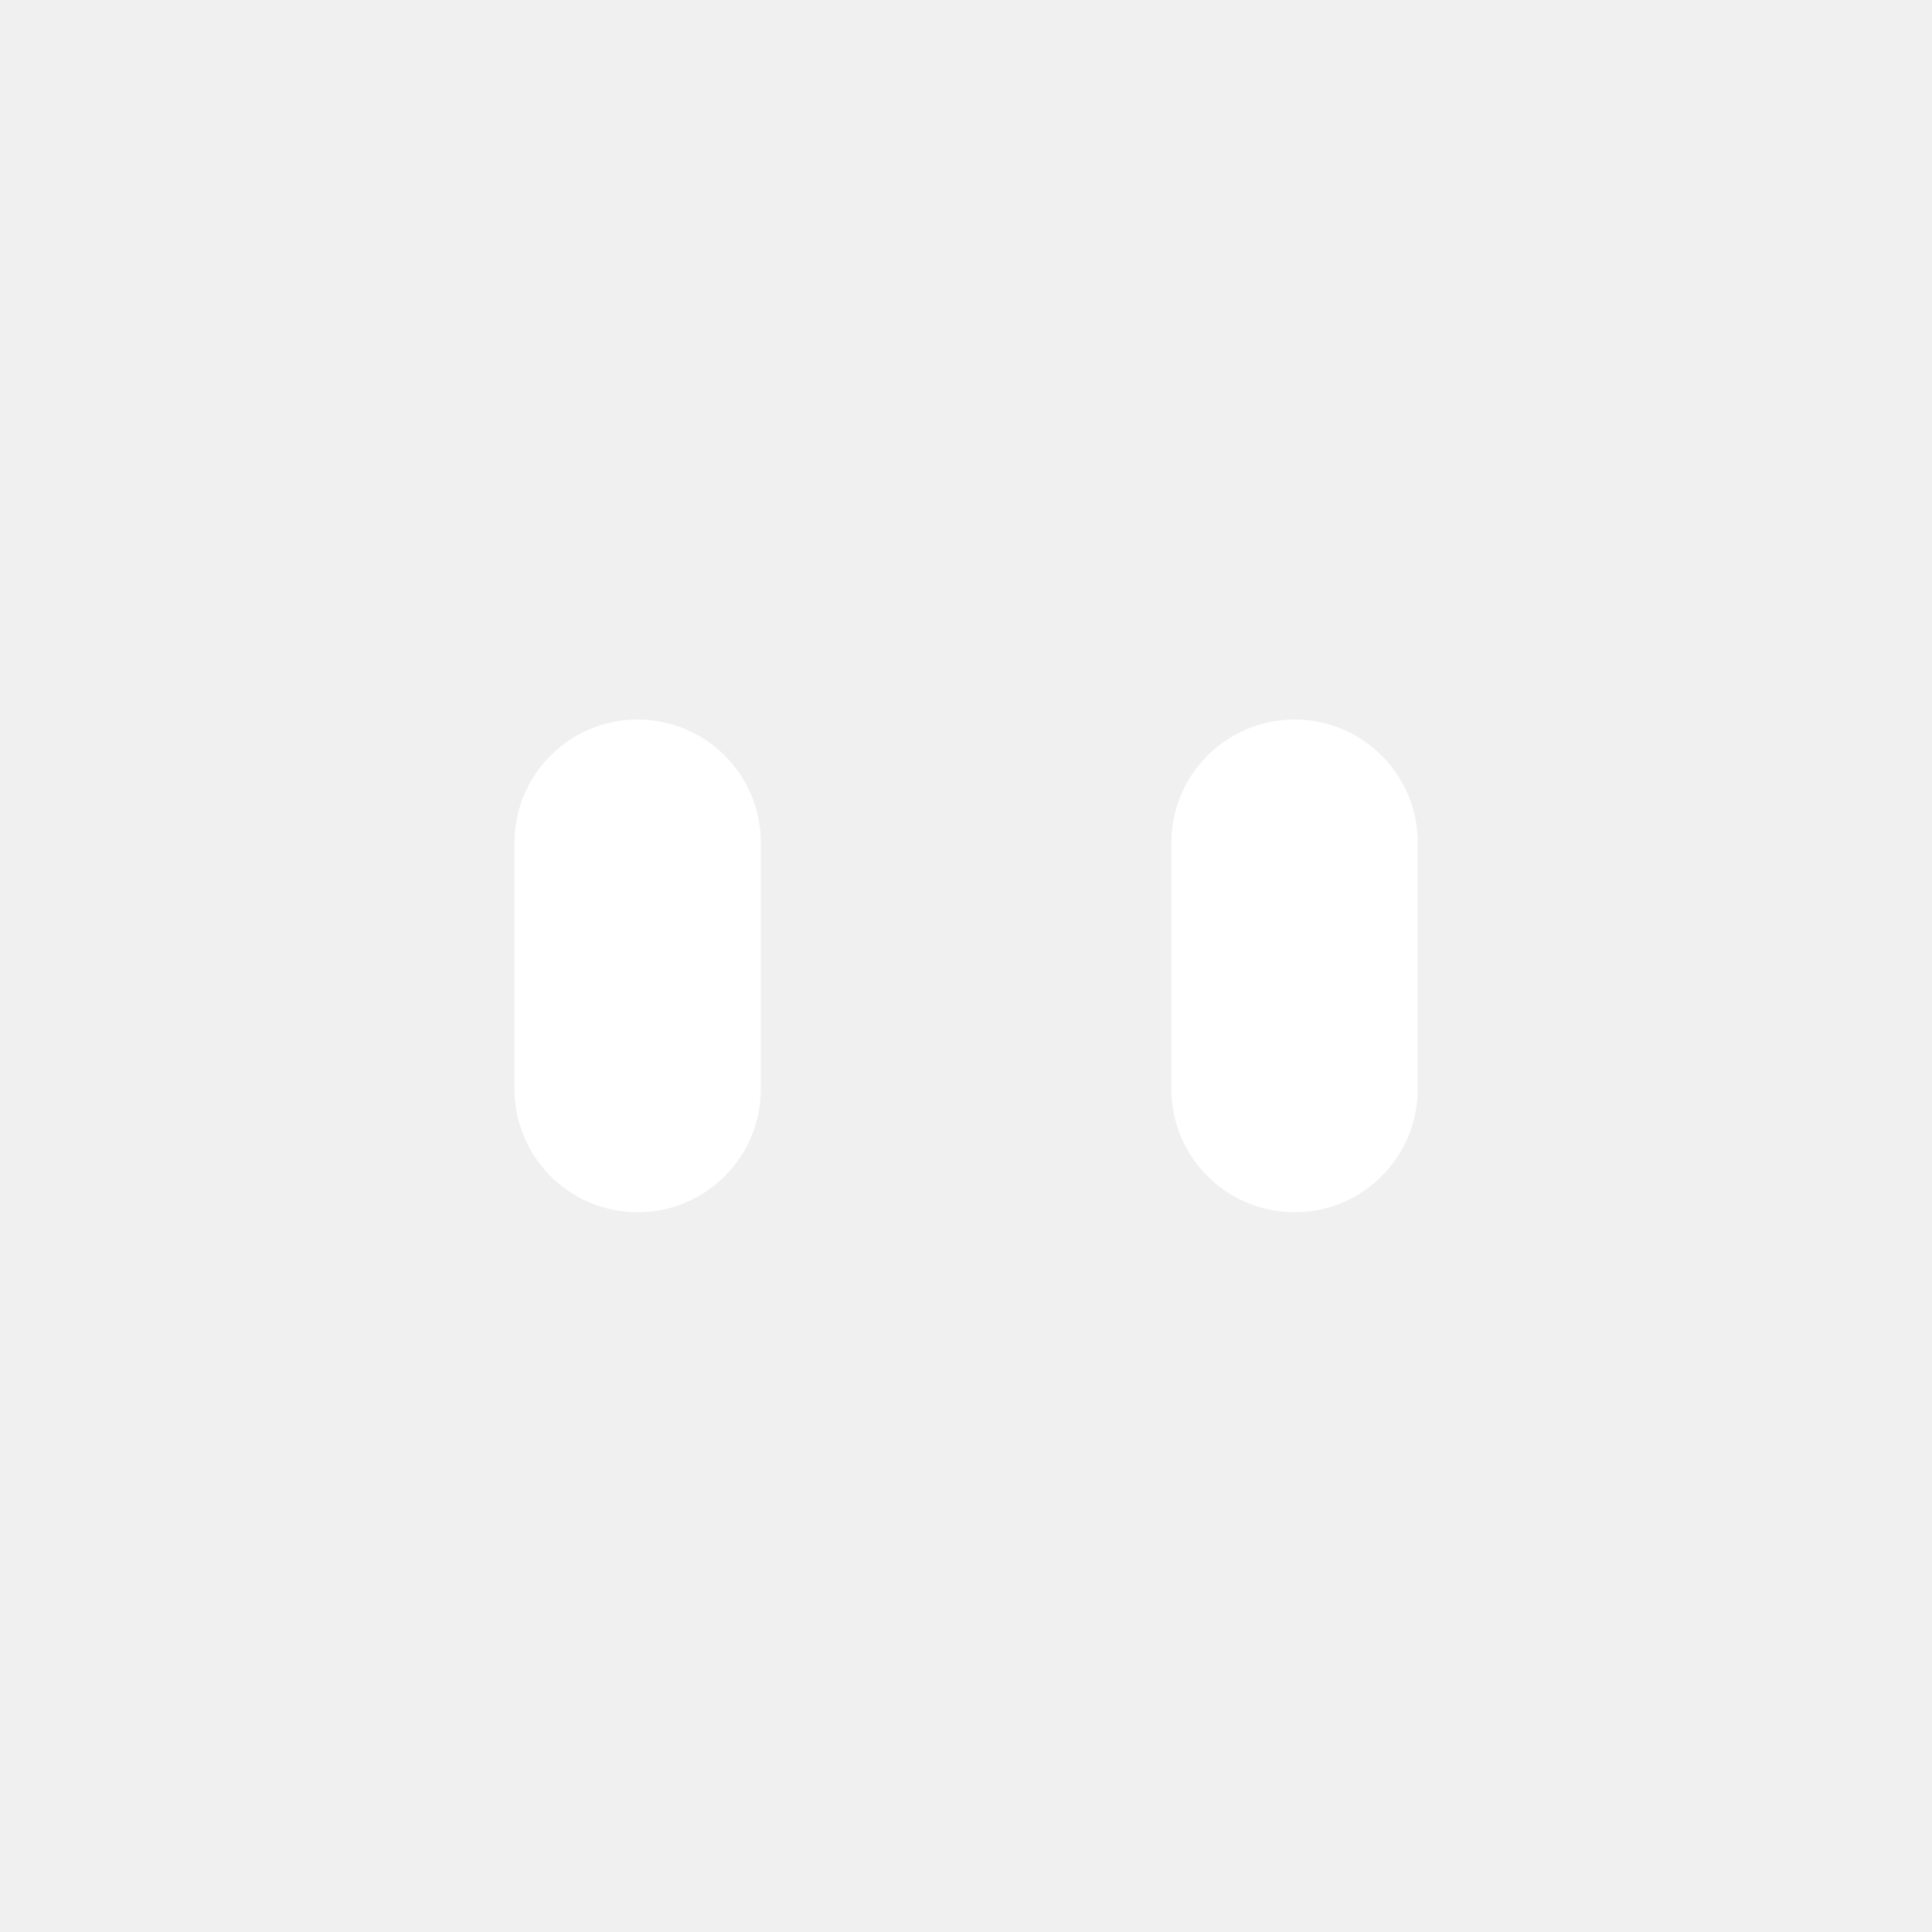
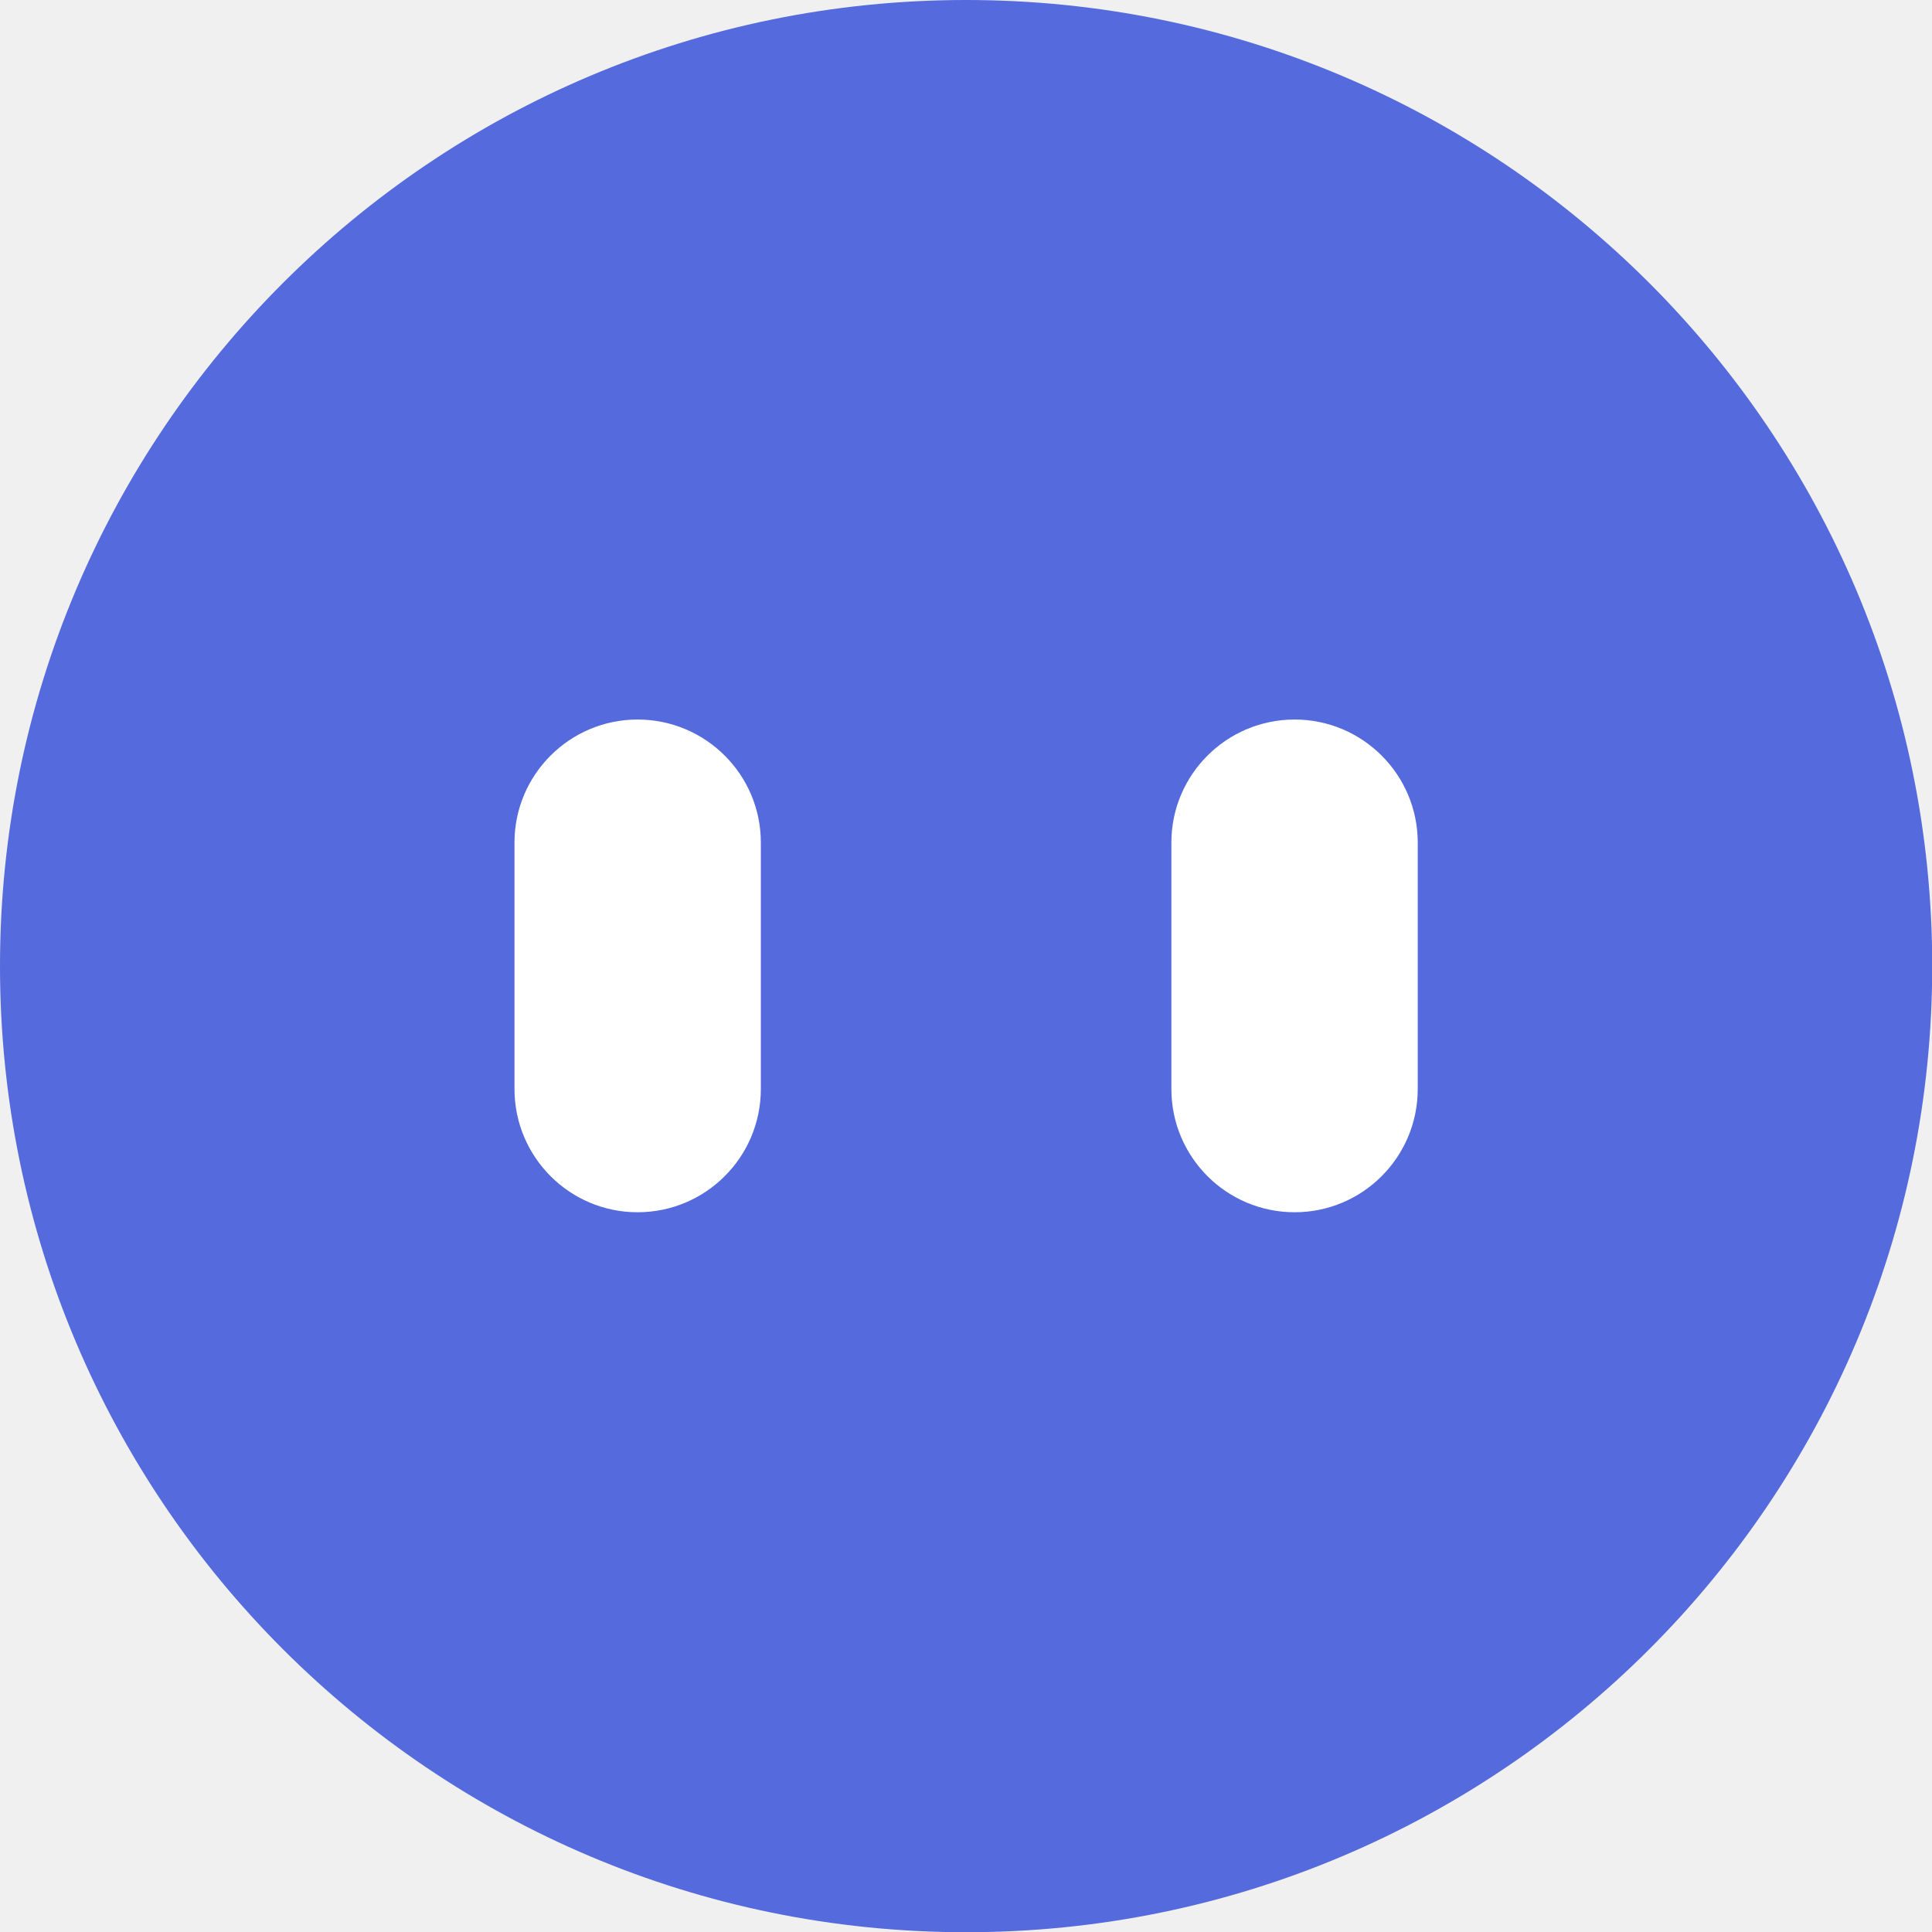
- <svg xmlns="http://www.w3.org/2000/svg" preserveAspectRatio="none" overflow="visible" style="display: block;" width="8.791" height="8.791" viewBox="0 0 8.791 8.791" fill="none">
+ <svg xmlns="http://www.w3.org/2000/svg" width="8.791" height="8.791" viewBox="0 0 8.791 8.791" fill="none">
  <g id="Icon">
+     <circle cx="4.396" cy="4.396" r="4.396" fill="#556adc" />
    <path id="Vector" d="M3.462 3.834C3.462 3.525 3.211 3.274 2.901 3.274C2.592 3.274 2.341 3.525 2.341 3.834V4.955C2.341 5.265 2.592 5.516 2.901 5.516C3.211 5.516 3.462 5.265 3.462 4.955V3.834Z" fill="white" />
    <path id="Vector_2" d="M6.451 3.834C6.451 3.525 6.2 3.274 5.891 3.274C5.581 3.274 5.33 3.525 5.33 3.834V4.955C5.33 5.265 5.581 5.516 5.891 5.516C6.2 5.516 6.451 5.265 6.451 4.955V3.834Z" fill="white" />
  </g>
</svg>
